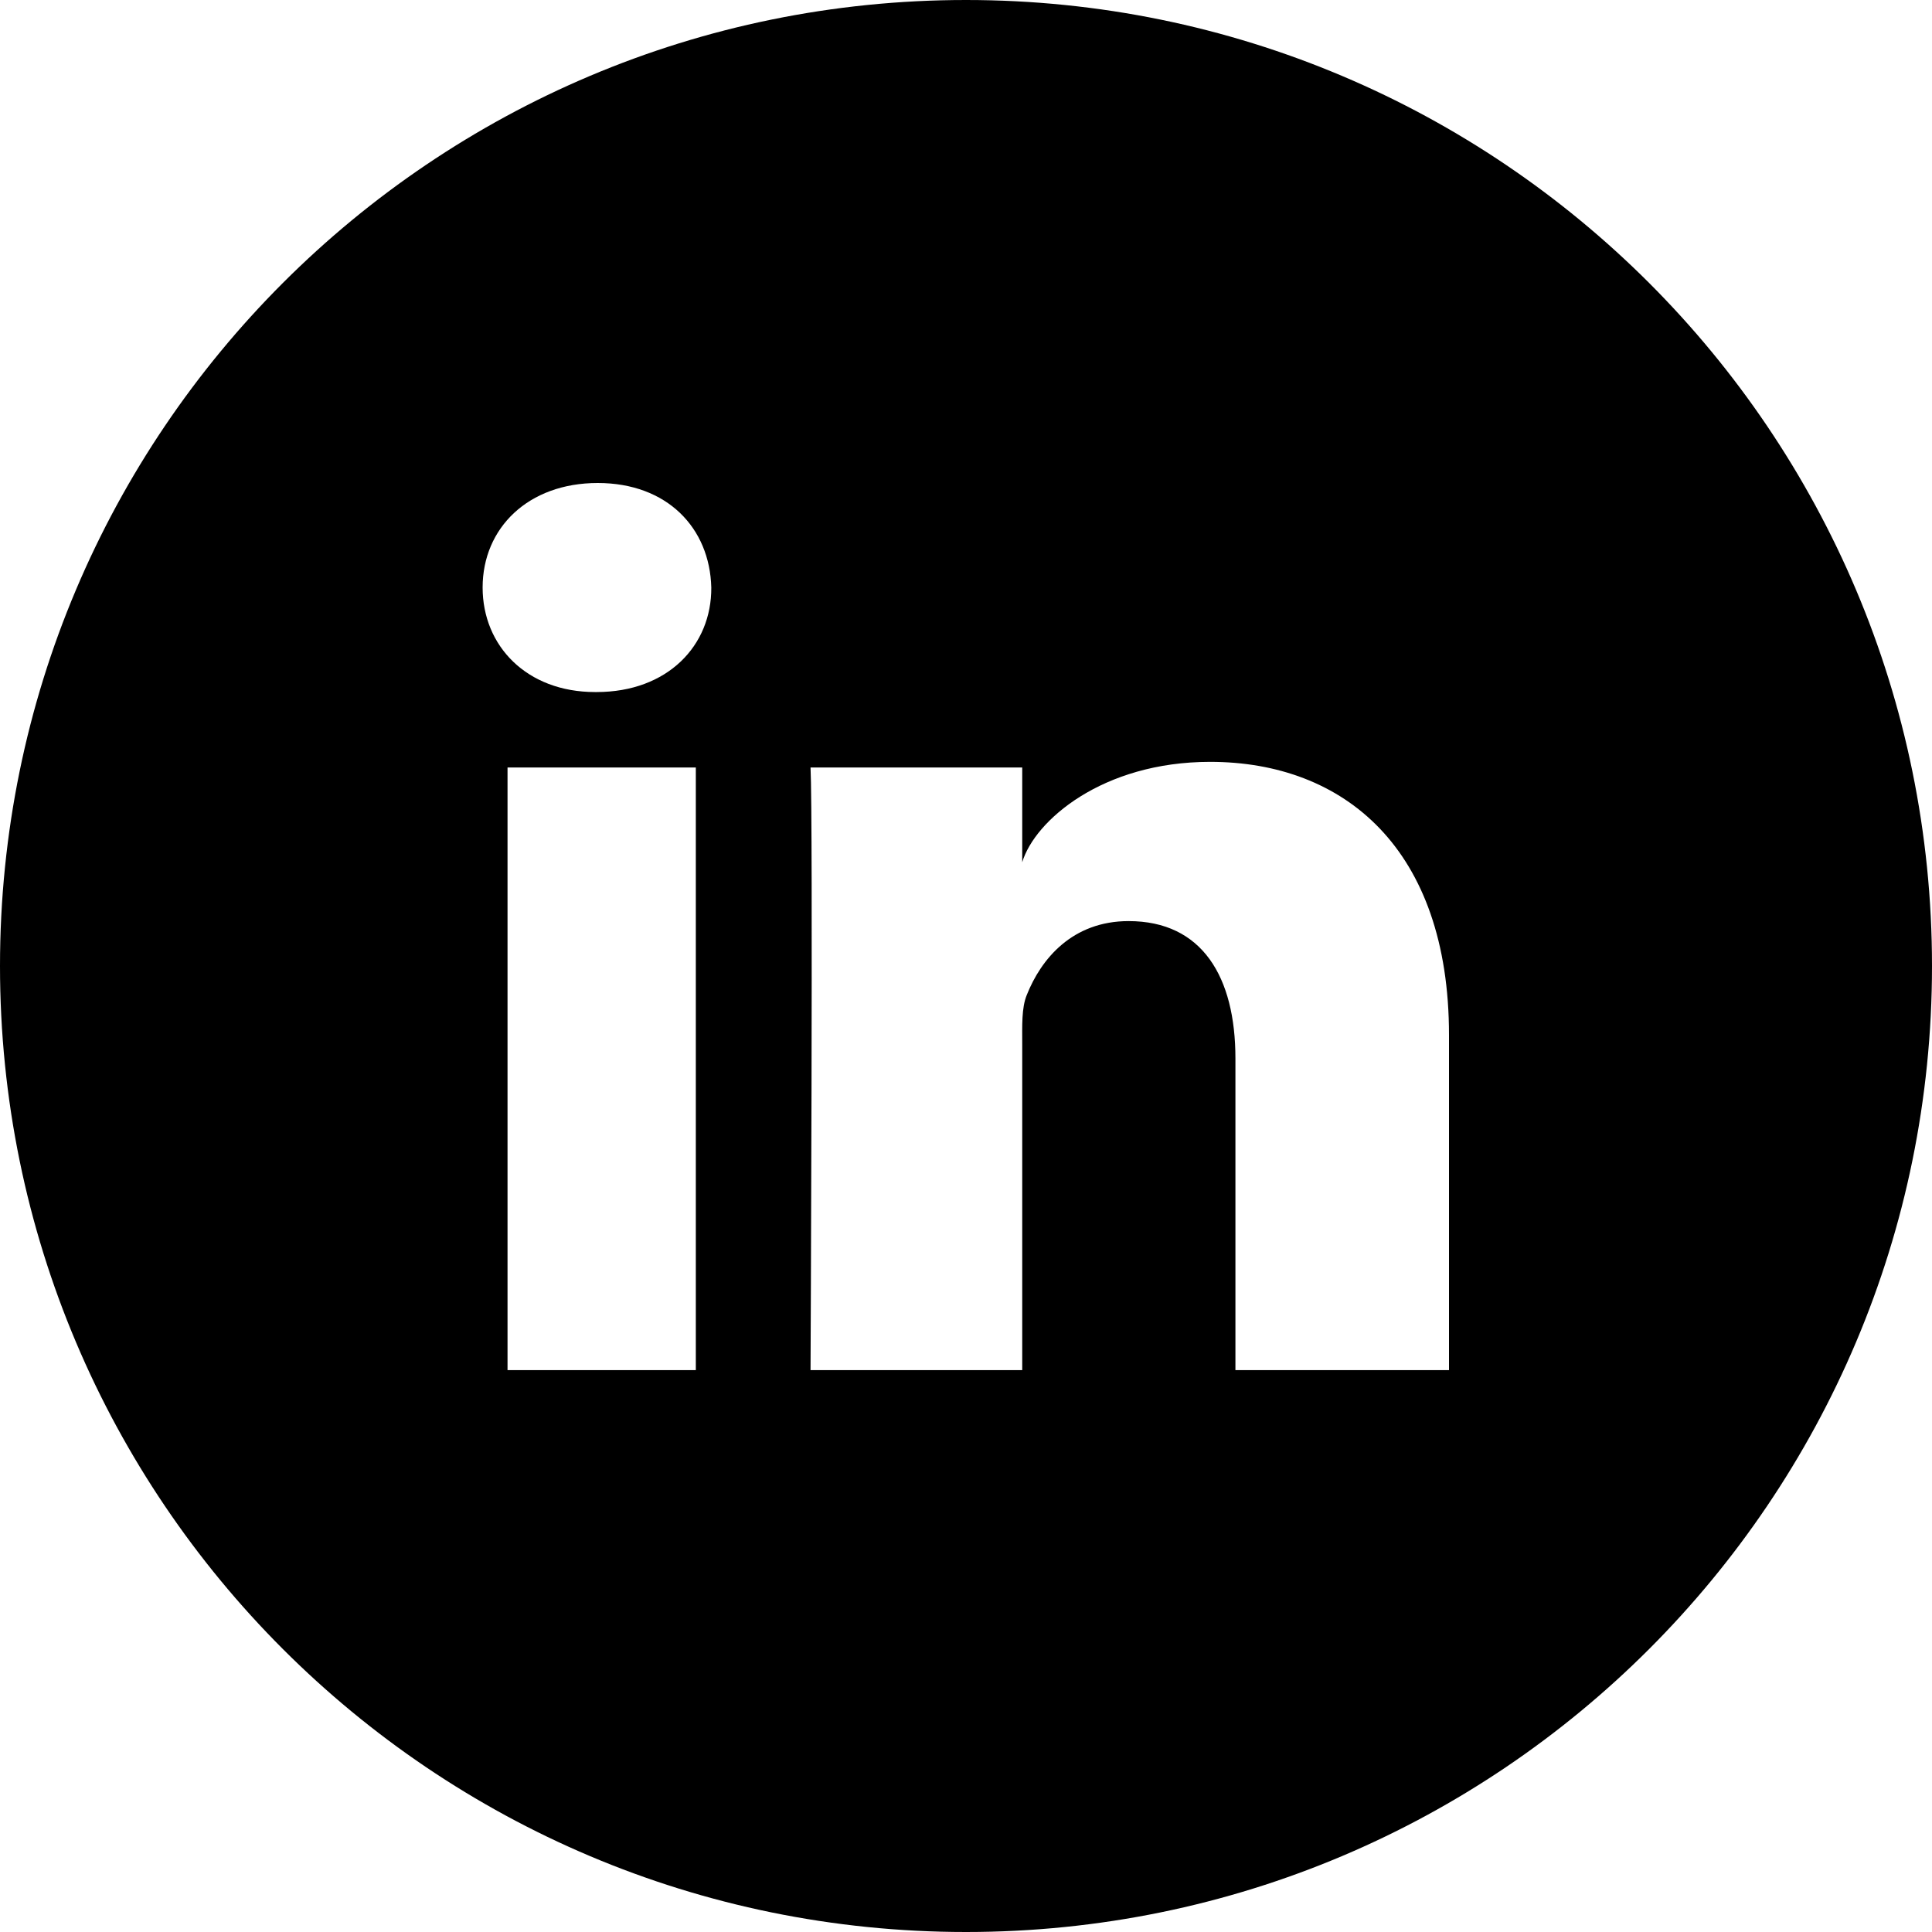
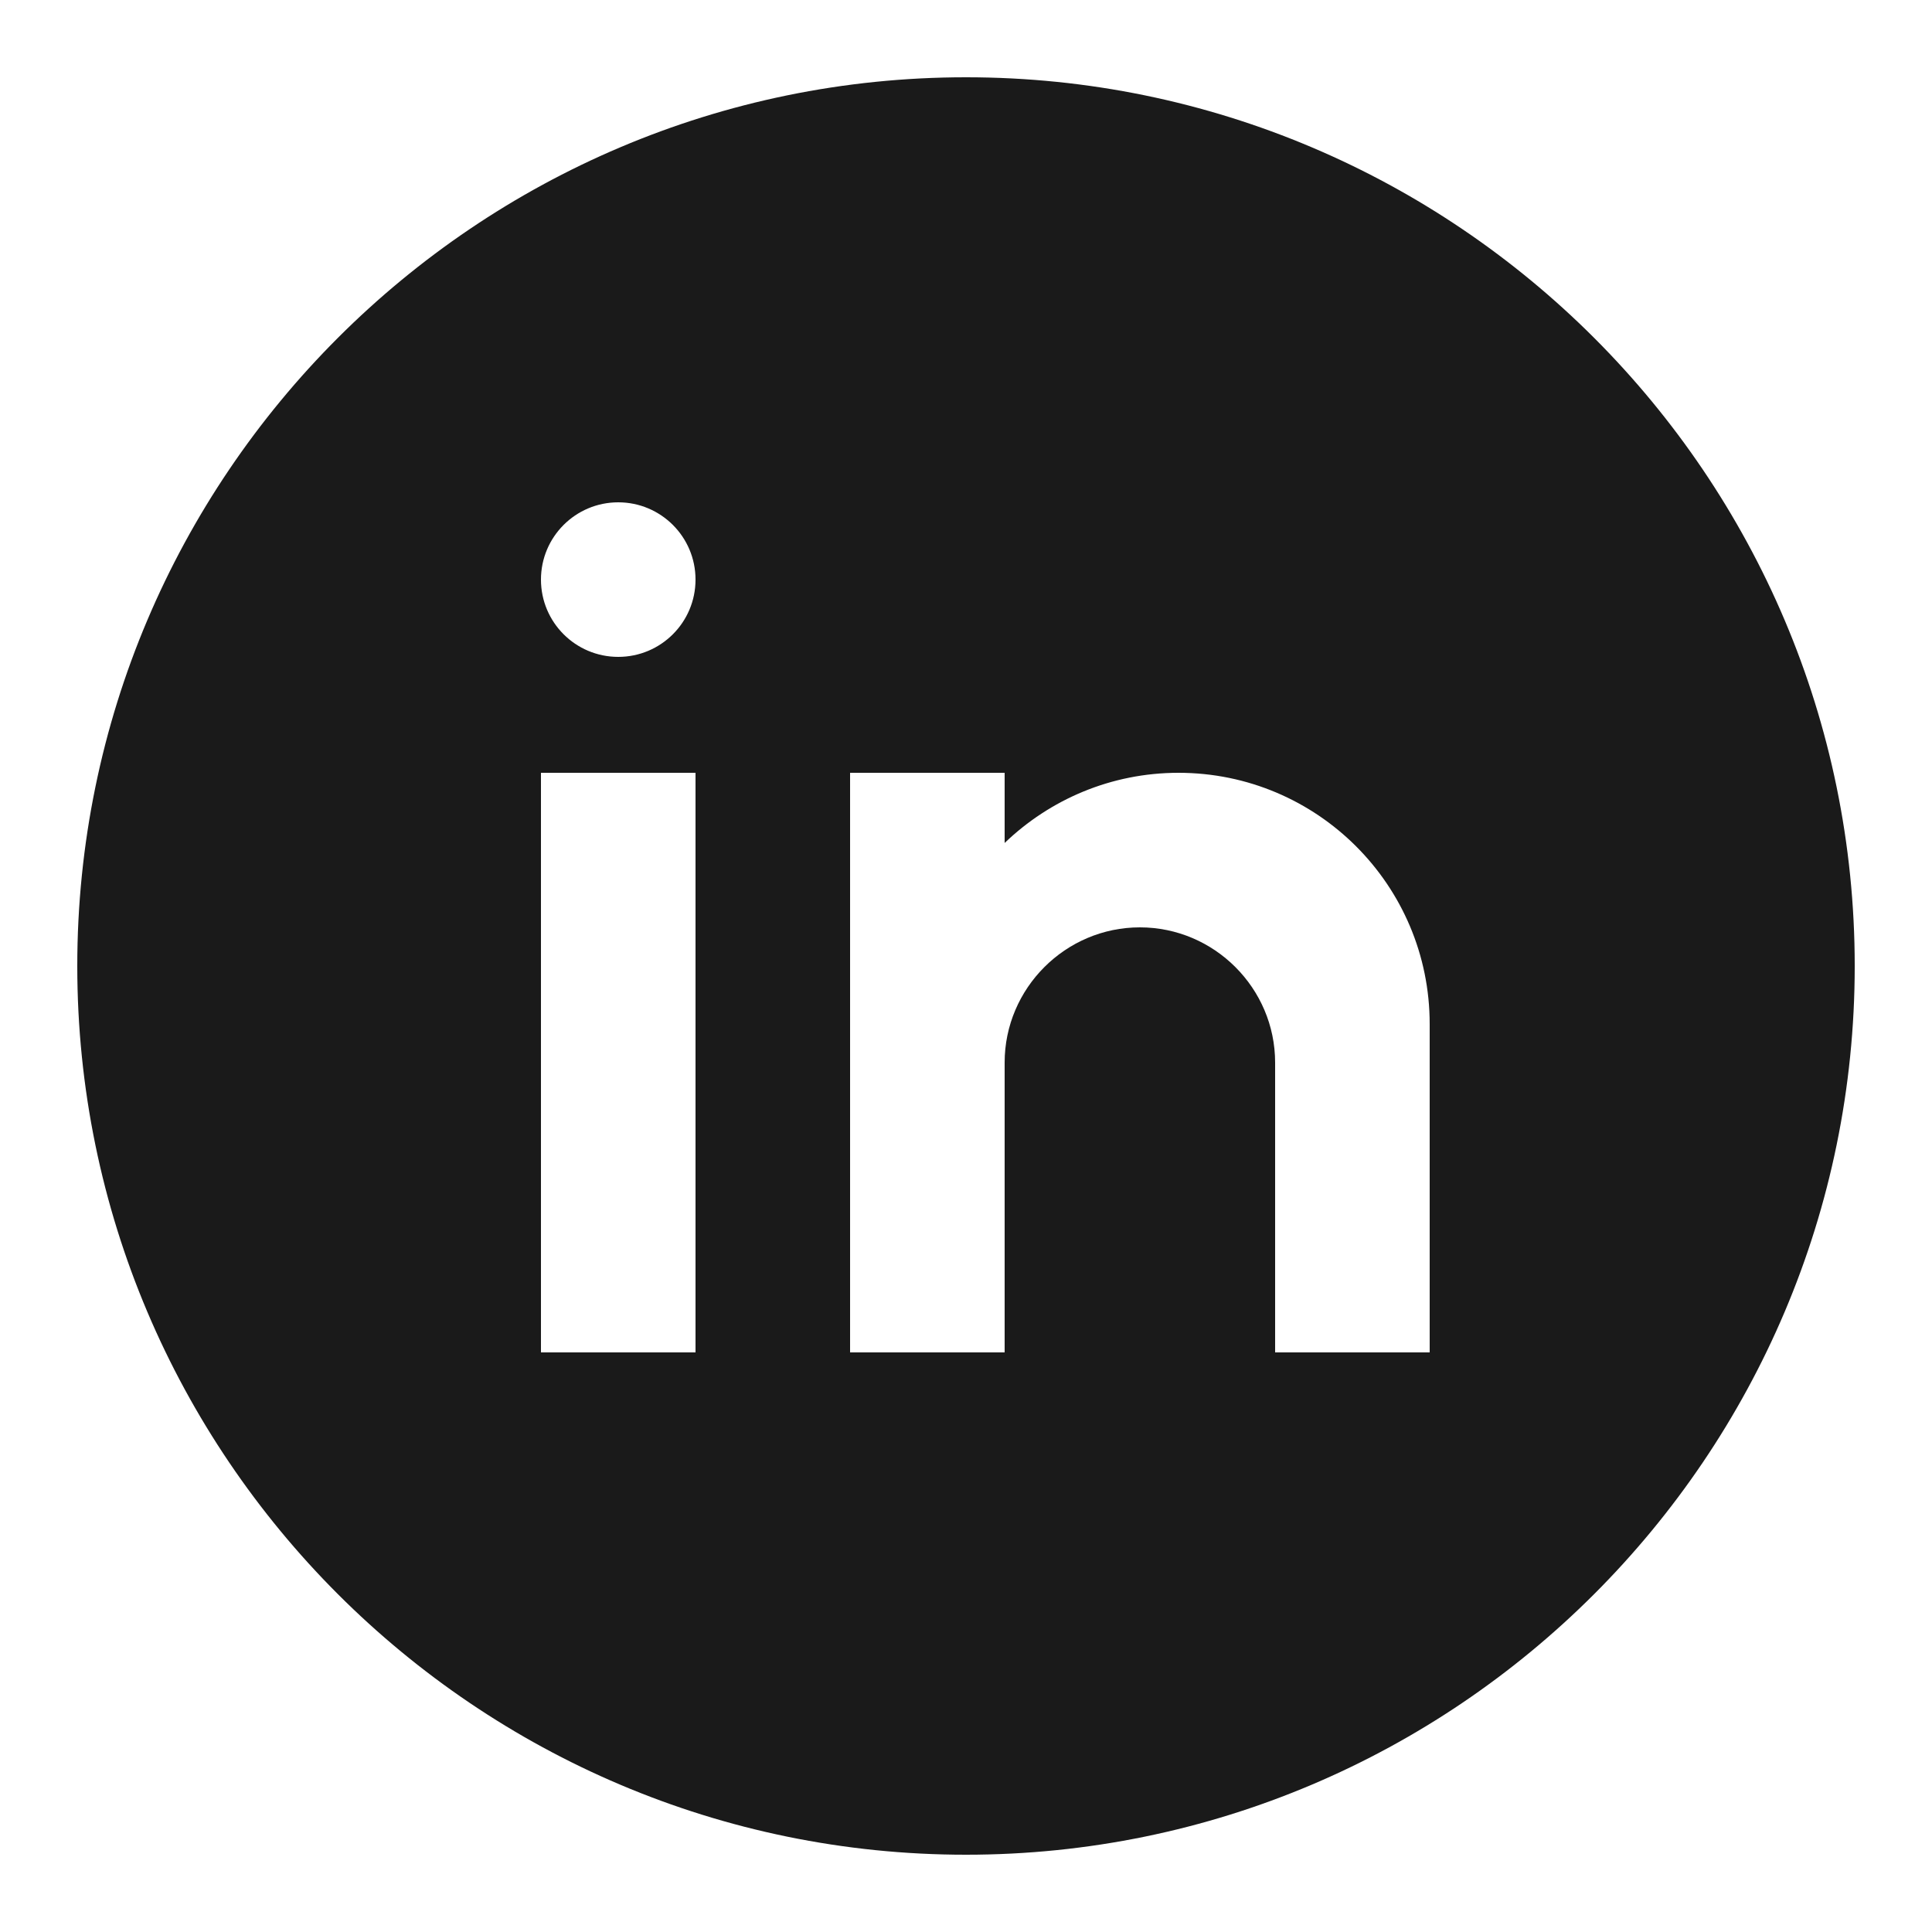
- <svg xmlns="http://www.w3.org/2000/svg" fill="#000000" height="800px" width="800px" version="1.1" id="Layer_1" viewBox="-143 145 512 512" xml:space="preserve">
-   <path d="M113,145c-141.4,0-256,114.6-256,256s114.6,256,256,256s256-114.6,256-256S254.4,145,113,145z M41.4,508.1H-8.5V348.4h49.9  V508.1z M15.1,328.4h-0.4c-18.1,0-29.8-12.2-29.8-27.7c0-15.8,12.1-27.7,30.5-27.7c18.4,0,29.7,11.9,30.1,27.7  C45.6,316.1,33.9,328.4,15.1,328.4z M241,508.1h-56.6v-82.6c0-21.6-8.8-36.4-28.3-36.4c-14.9,0-23.2,10-27,19.6  c-1.4,3.4-1.2,8.2-1.2,13.1v86.3H71.8c0,0,0.7-146.4,0-159.7h56.1v25.1c3.3-11,21.2-26.6,49.8-26.6c35.5,0,63.3,23,63.3,72.4V508.1z  " />
+ <svg xmlns="http://www.w3.org/2000/svg" fill="#1A1A1A" viewBox="0 0 50 50" width="50px" height="50px">
+   <path d="M25,2C12.318,2,2,12.317,2,25s10.318,23,23,23s23-10.317,23-23S37.682,2,25,2z M18,35h-4V20h4V35z M16,17 c-1.105,0-2-0.895-2-2c0-1.105,0.895-2,2-2s2,0.895,2,2C18,16.105,17.105,17,16,17z M37,35h-4v-5v-2.5c0-1.925-1.575-3.5-3.5-3.5 S26,25.575,26,27.5V35h-4V20h4v1.816C27.168,20.694,28.752,20,30.5,20c3.59,0,6.5,2.91,6.5,6.5V35z" />
</svg>
